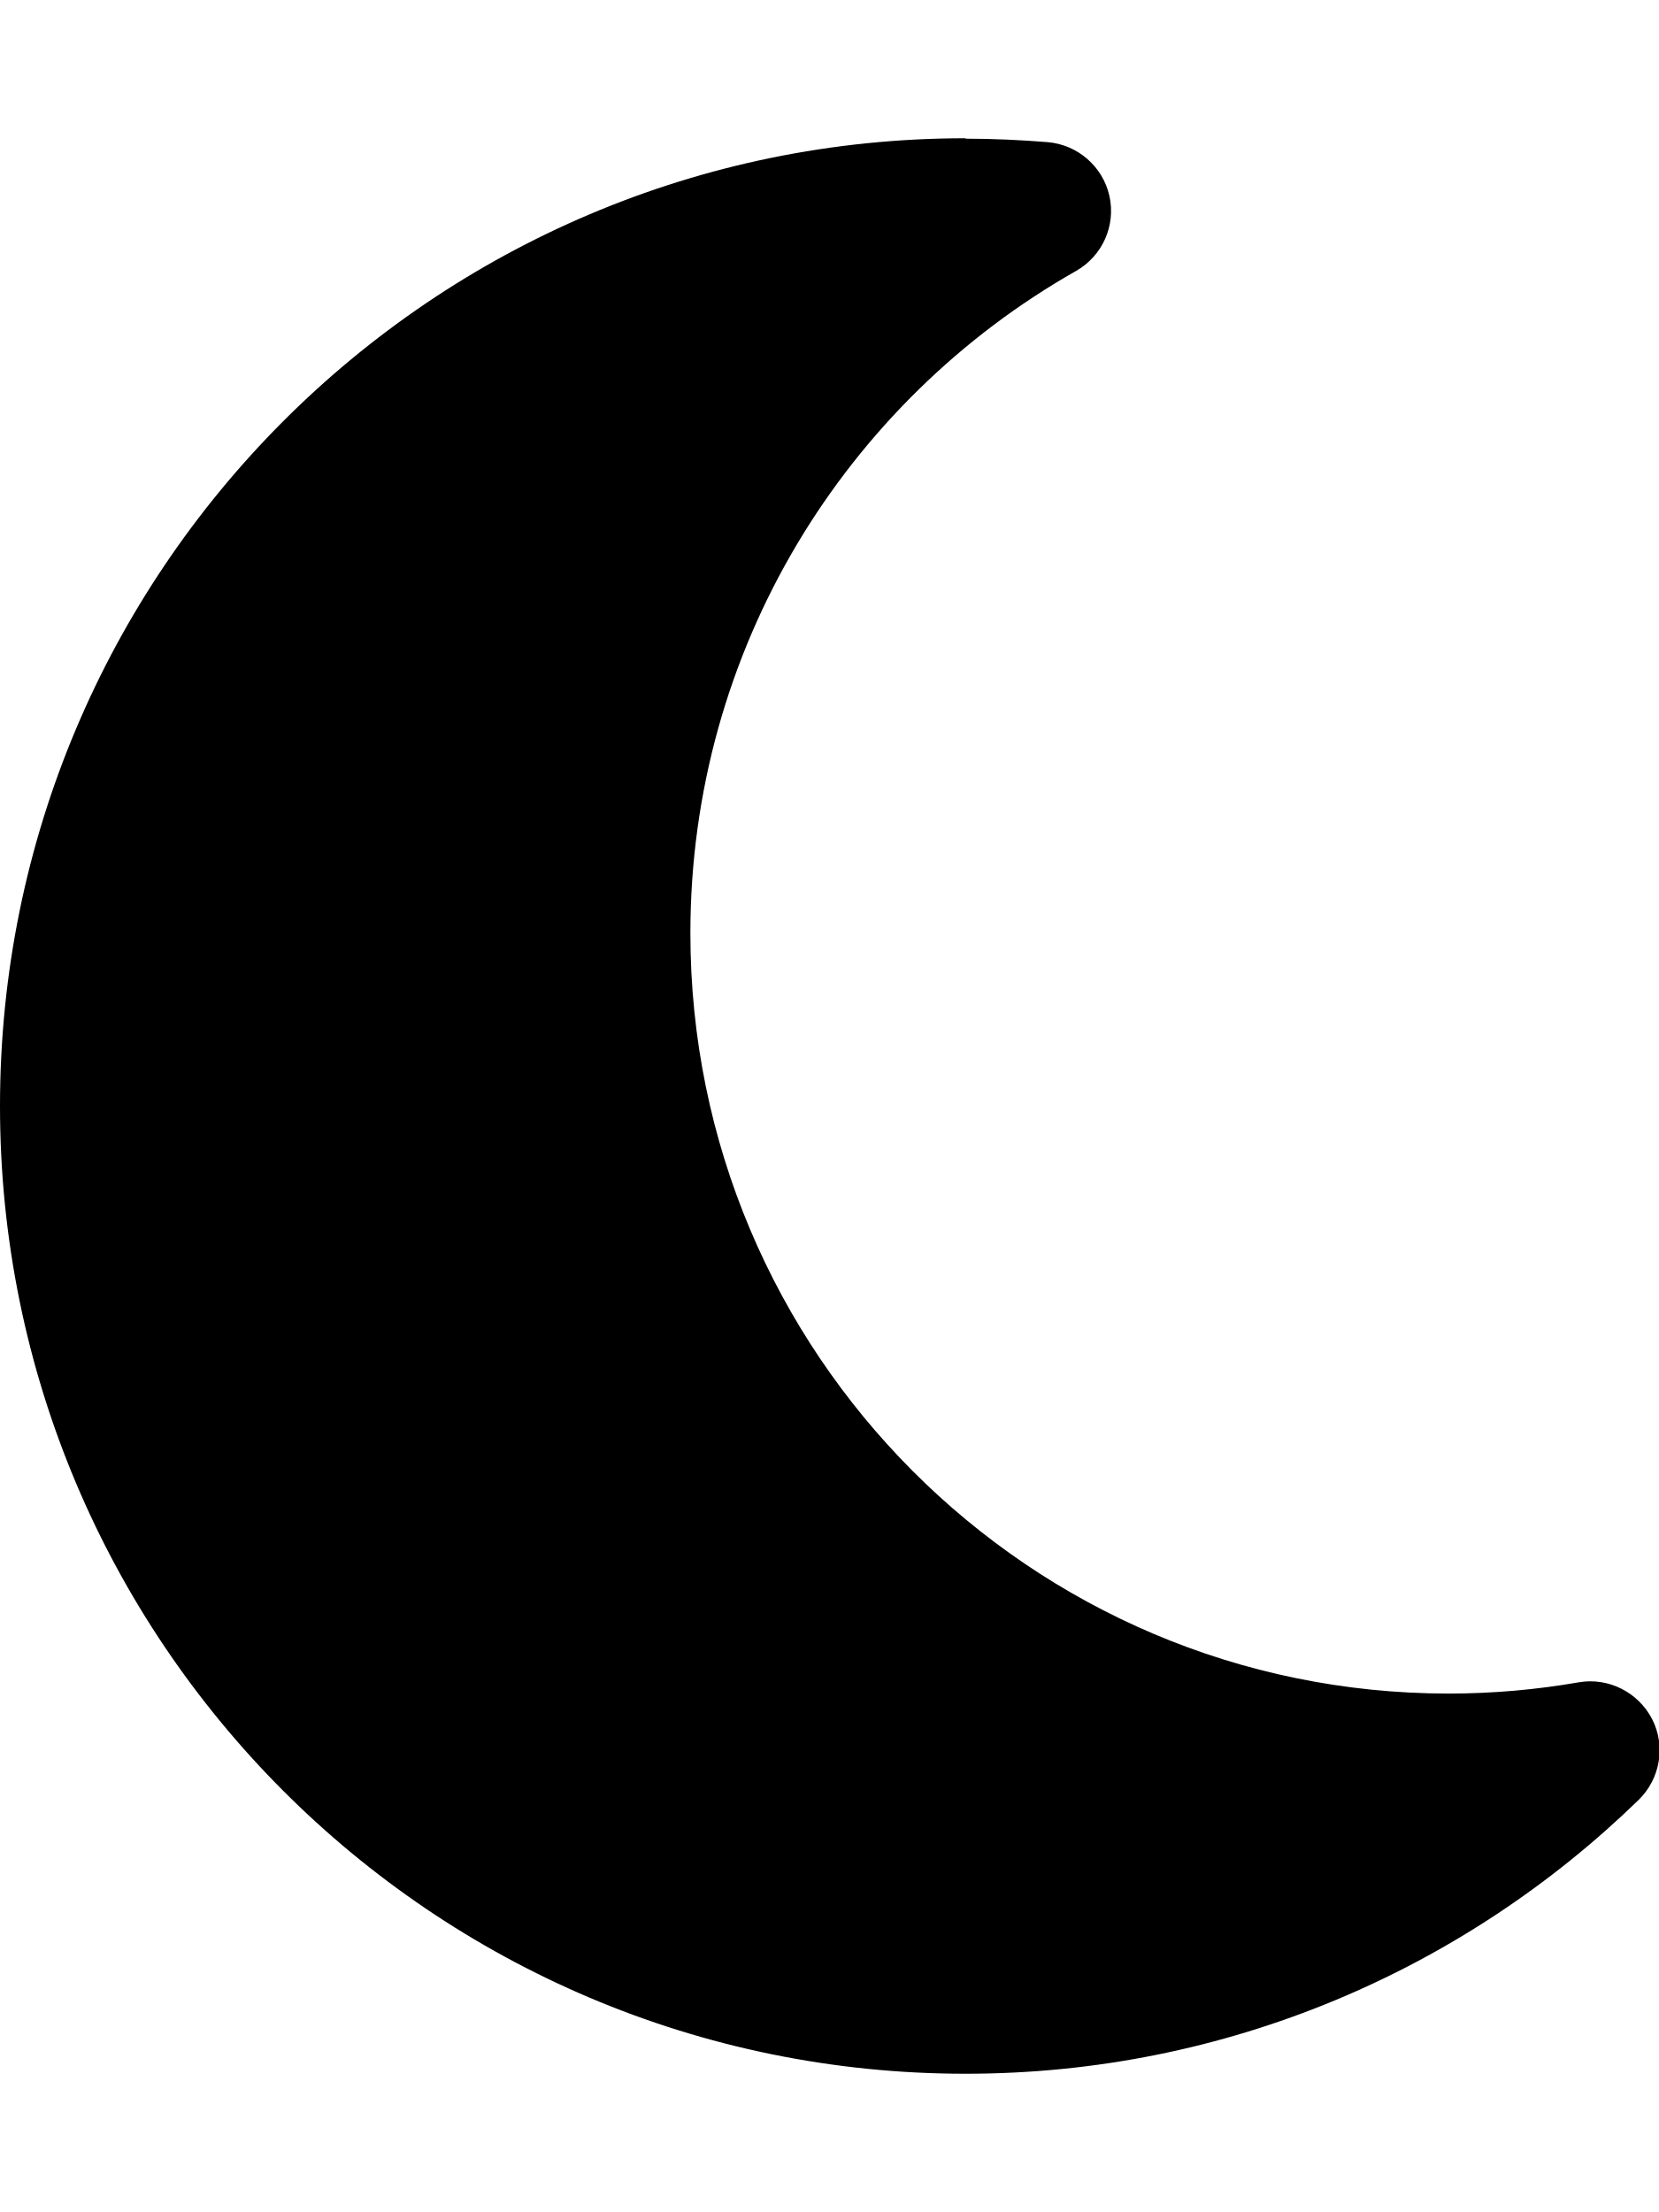
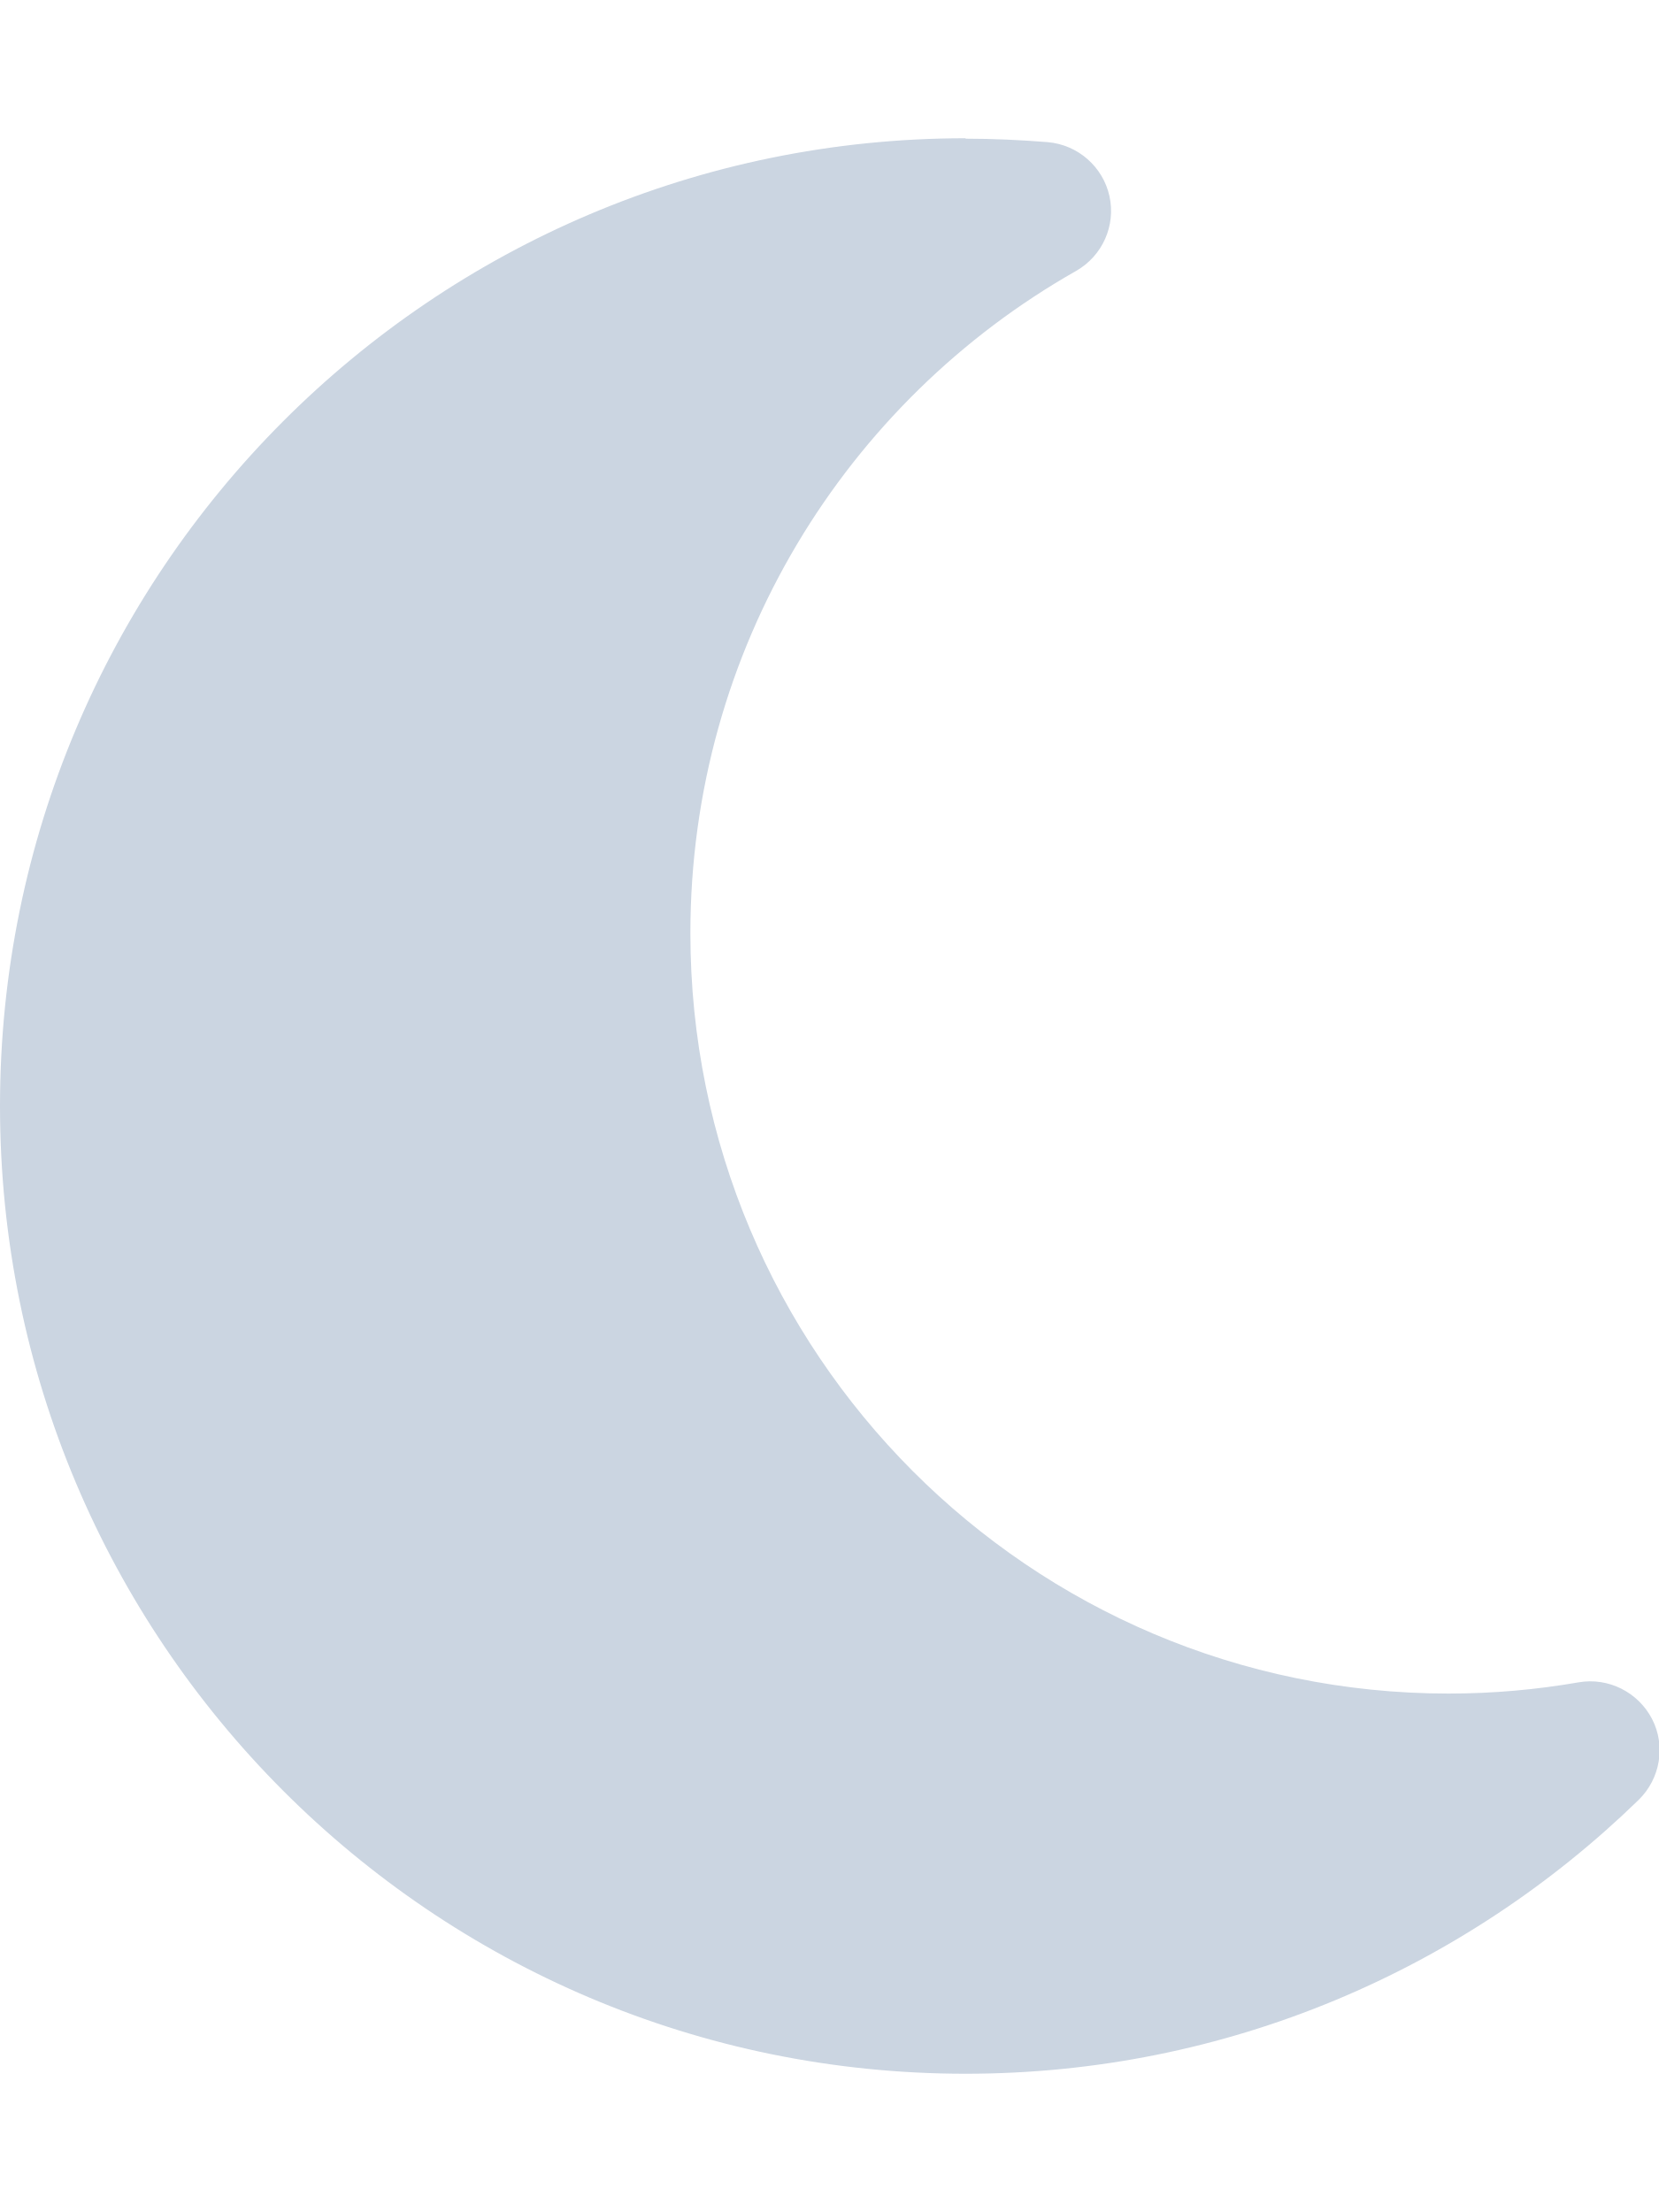
<svg xmlns="http://www.w3.org/2000/svg" viewBox="0 0 384 512">
-   <path d="M223.5 32C100 32 0 132.3 0 256S100 480 223.5 480c60.6 0 115.5-24.2 155.8-63.4c5-4.9 6.3-12.5 3.1-18.7s-10.1-9.7-17-8.5c-9.8 1.7-19.8 2.6-30.1 2.6c-96.9 0-175.5-78.8-175.5-176c0-65.8 36-123.1 89.3-153.3c6.1-3.5 9.2-10.5 7.7-17.3s-7.3-11.9-14.3-12.5c-6.3-.5-12.6-.8-19-.8z" />
+   <path fill="#cbd5e1" d="M223.5 32C100 32 0 132.3 0 256S100 480 223.5 480c60.6 0 115.5-24.2 155.8-63.4c5-4.9 6.3-12.5 3.1-18.7s-10.1-9.7-17-8.5c-9.8 1.7-19.8 2.6-30.1 2.6c-96.9 0-175.5-78.8-175.5-176c0-65.8 36-123.1 89.3-153.3c6.1-3.5 9.2-10.5 7.7-17.3s-7.3-11.9-14.3-12.5c-6.3-.5-12.6-.8-19-.8z" />
</svg>
